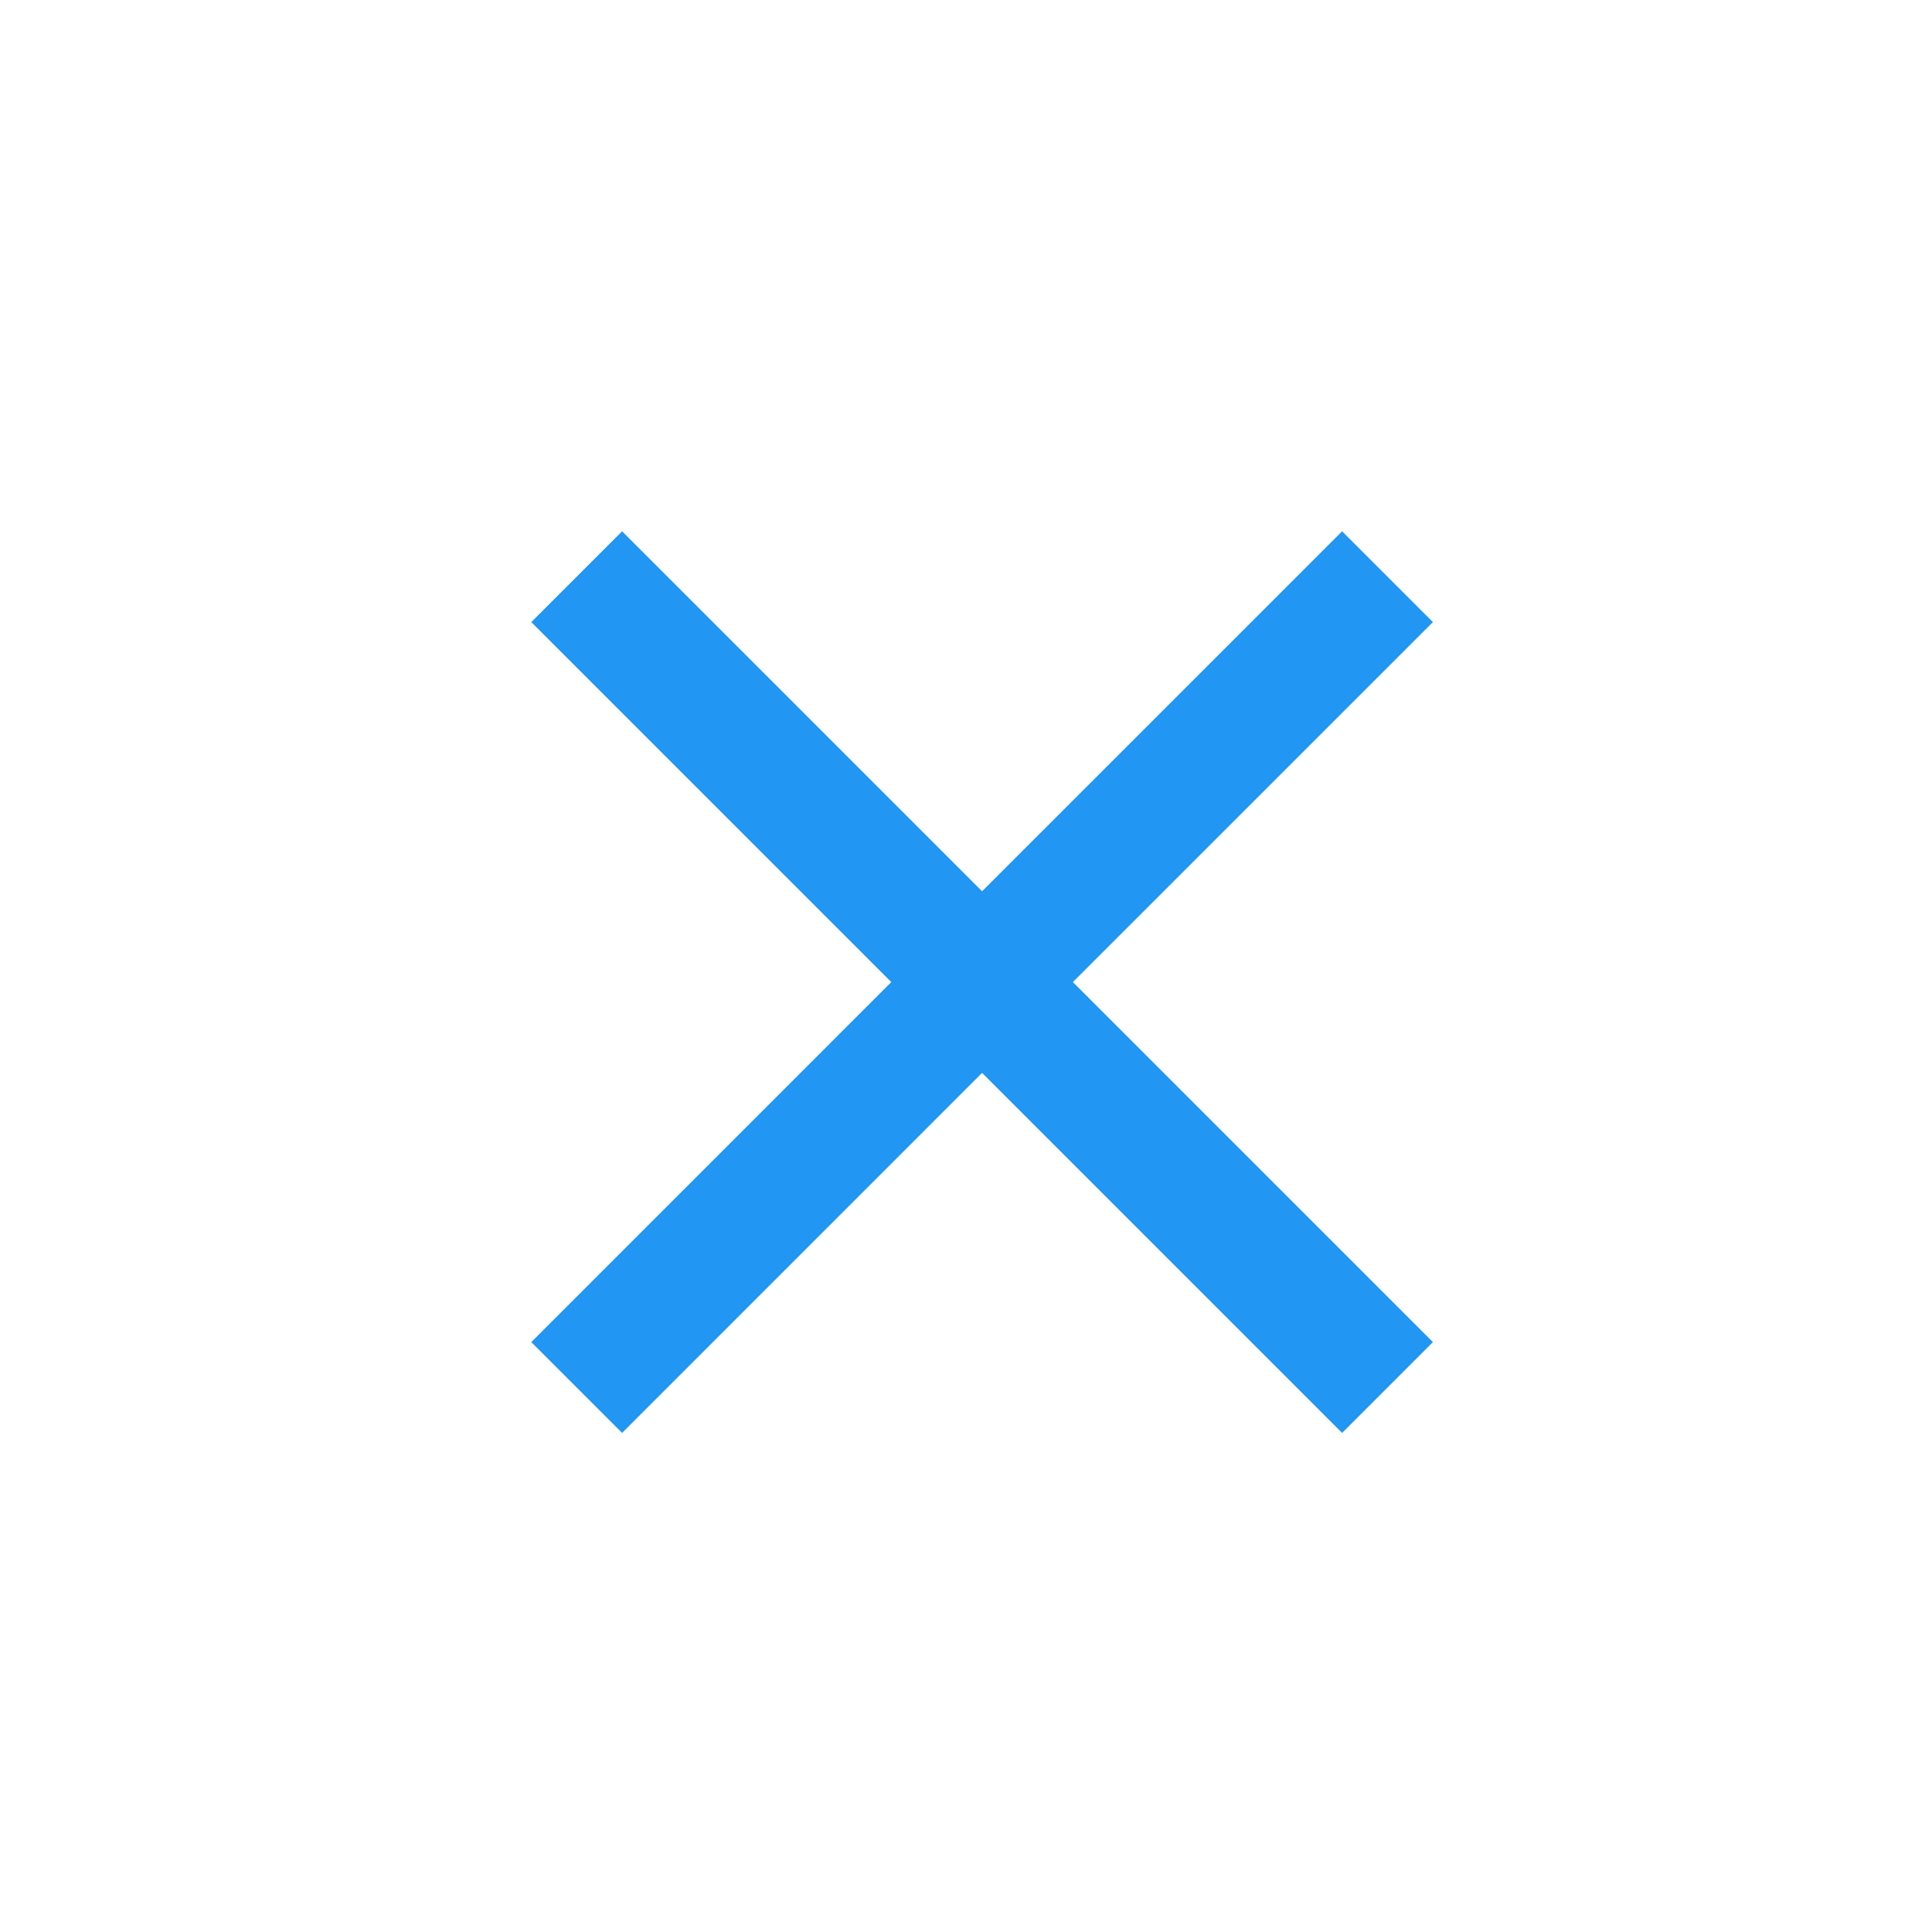
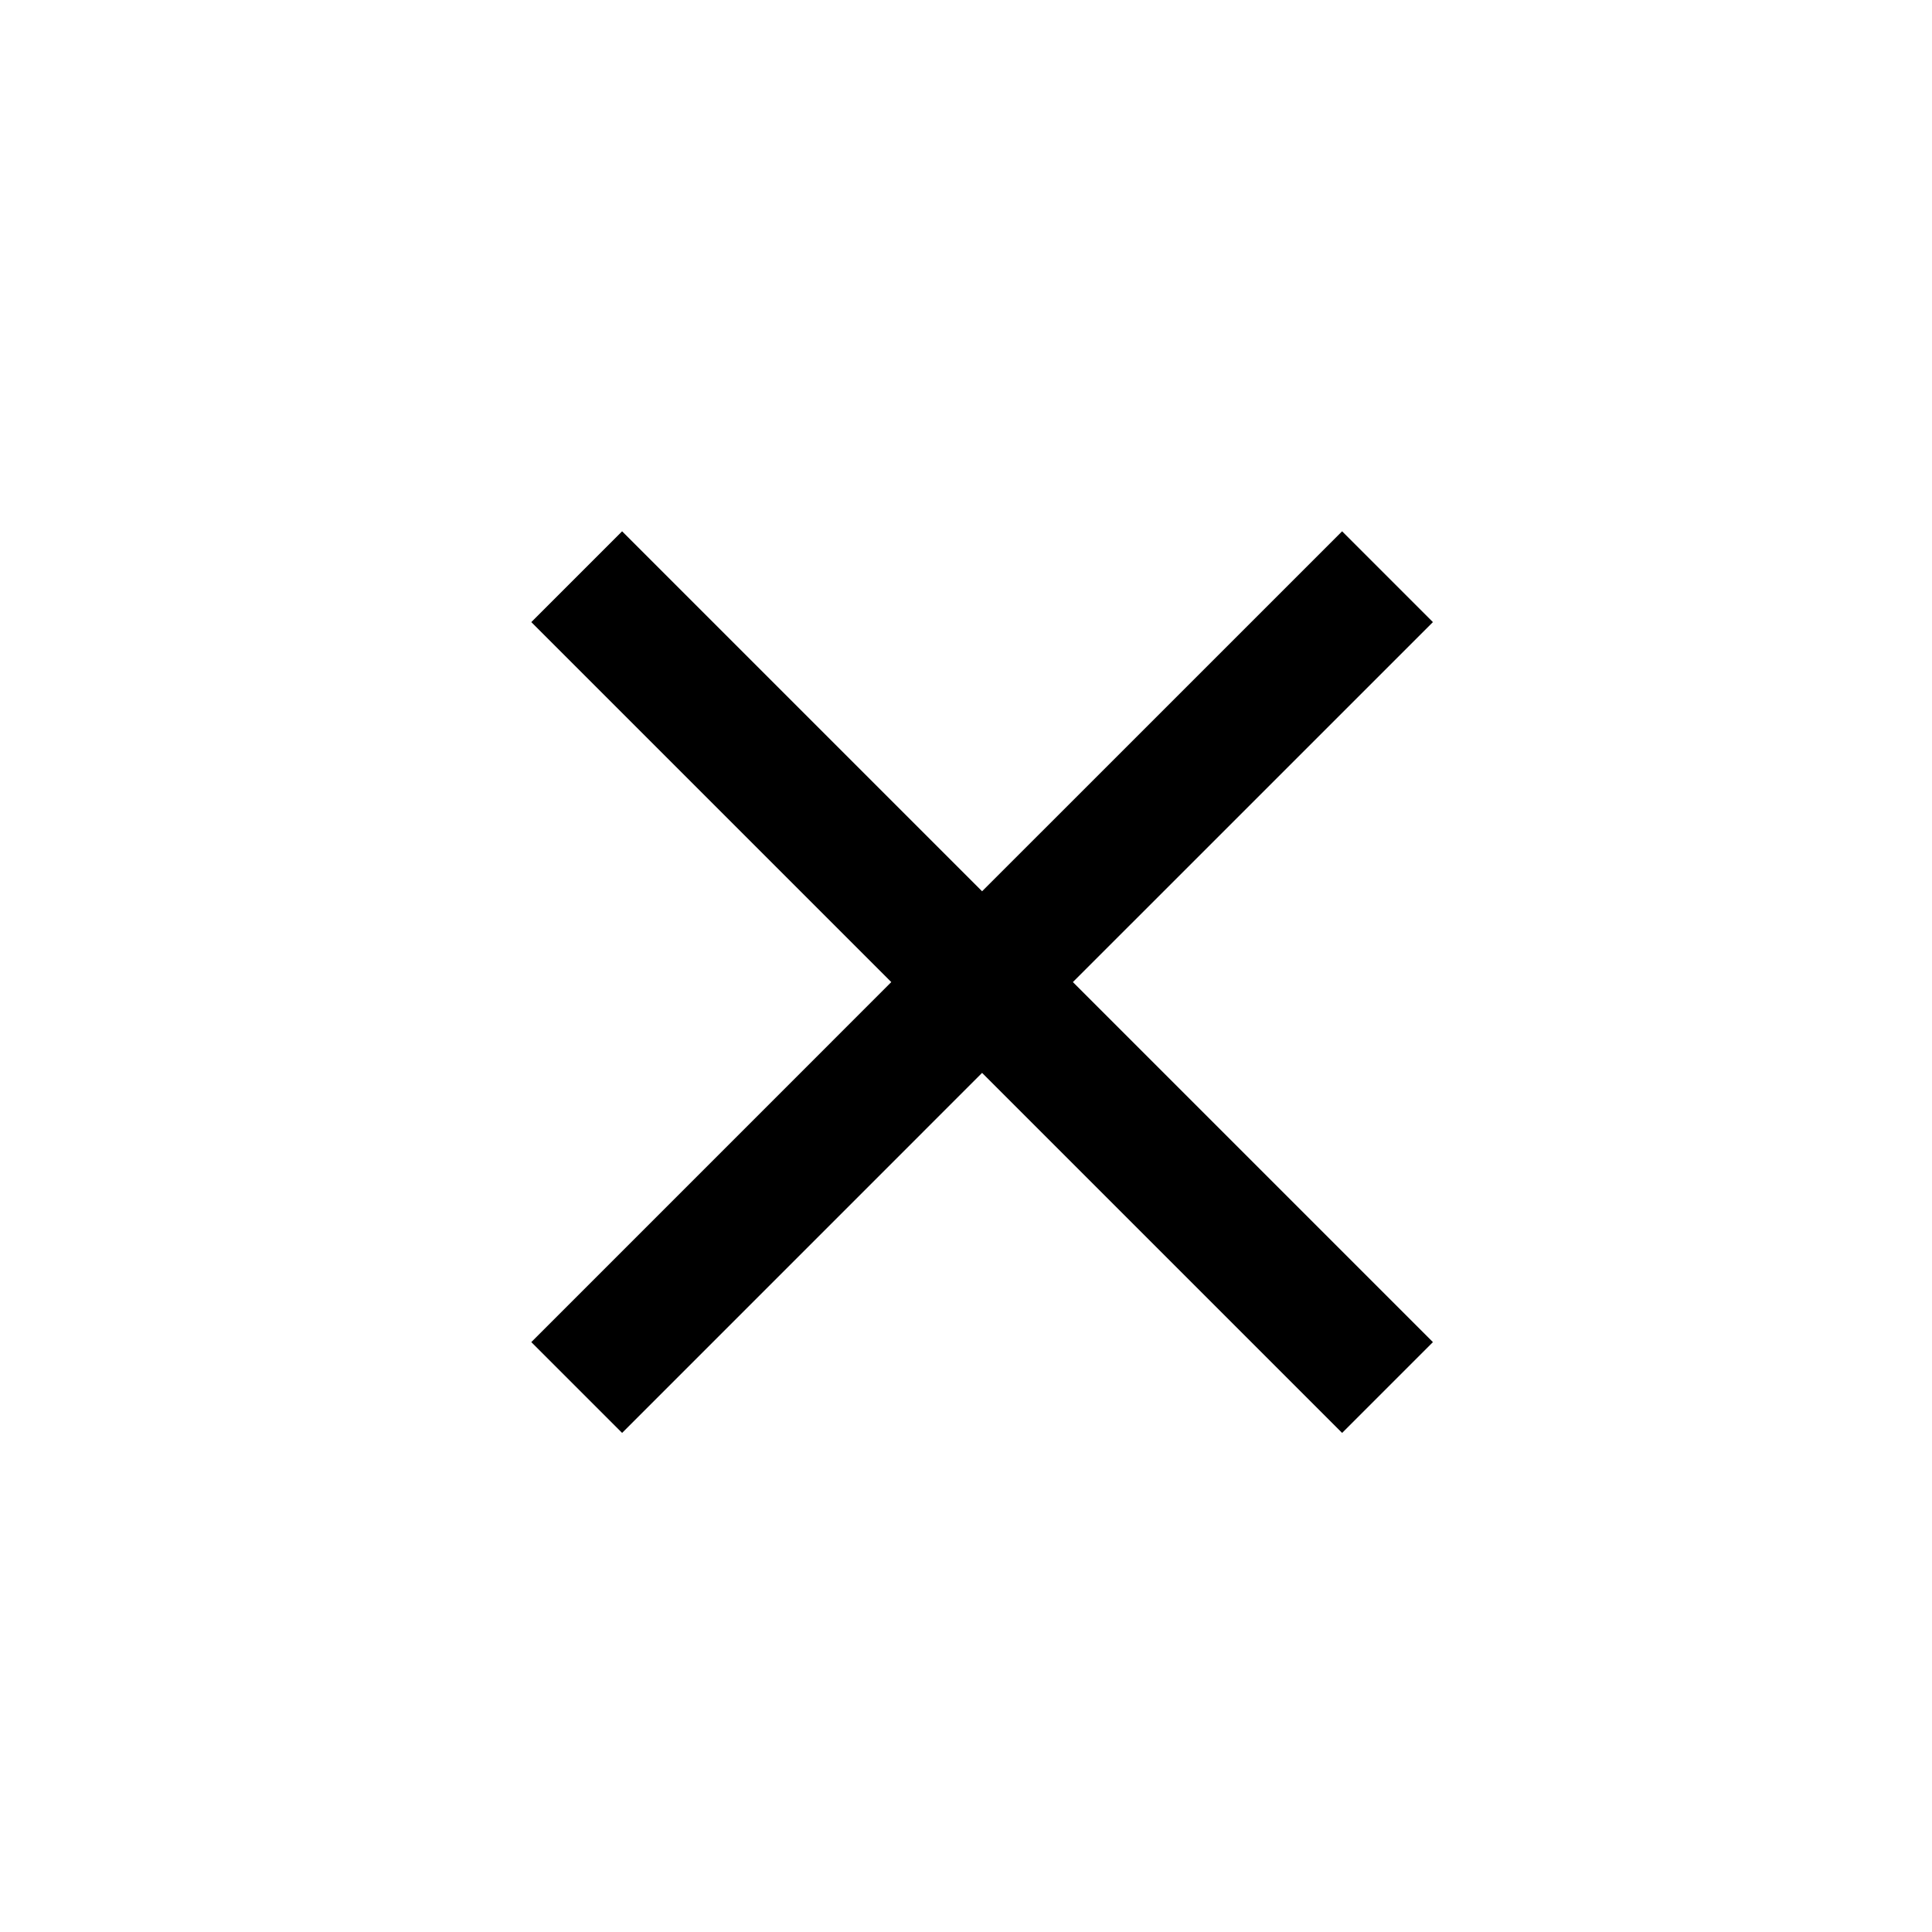
- <svg xmlns="http://www.w3.org/2000/svg" width="40" height="40" viewBox="0 0 40 40" fill="none">
-   <path d="M29.667 12.88L27.787 11L20.333 18.453L12.88 11L11 12.88L18.453 20.333L11 27.787L12.88 29.667L20.333 22.213L27.787 29.667L29.667 27.787L22.213 20.333L29.667 12.88Z" fill="#2196F3" />
+ <svg xmlns="http://www.w3.org/2000/svg" viewBox="0 0 40 40">
+   <path d="M29.667 12.88L27.787 11L20.333 18.453L12.88 11L11 12.88L18.453 20.333L11 27.787L12.88 29.667L20.333 22.213L27.787 29.667L29.667 27.787L22.213 20.333L29.667 12.88Z" />
</svg>
